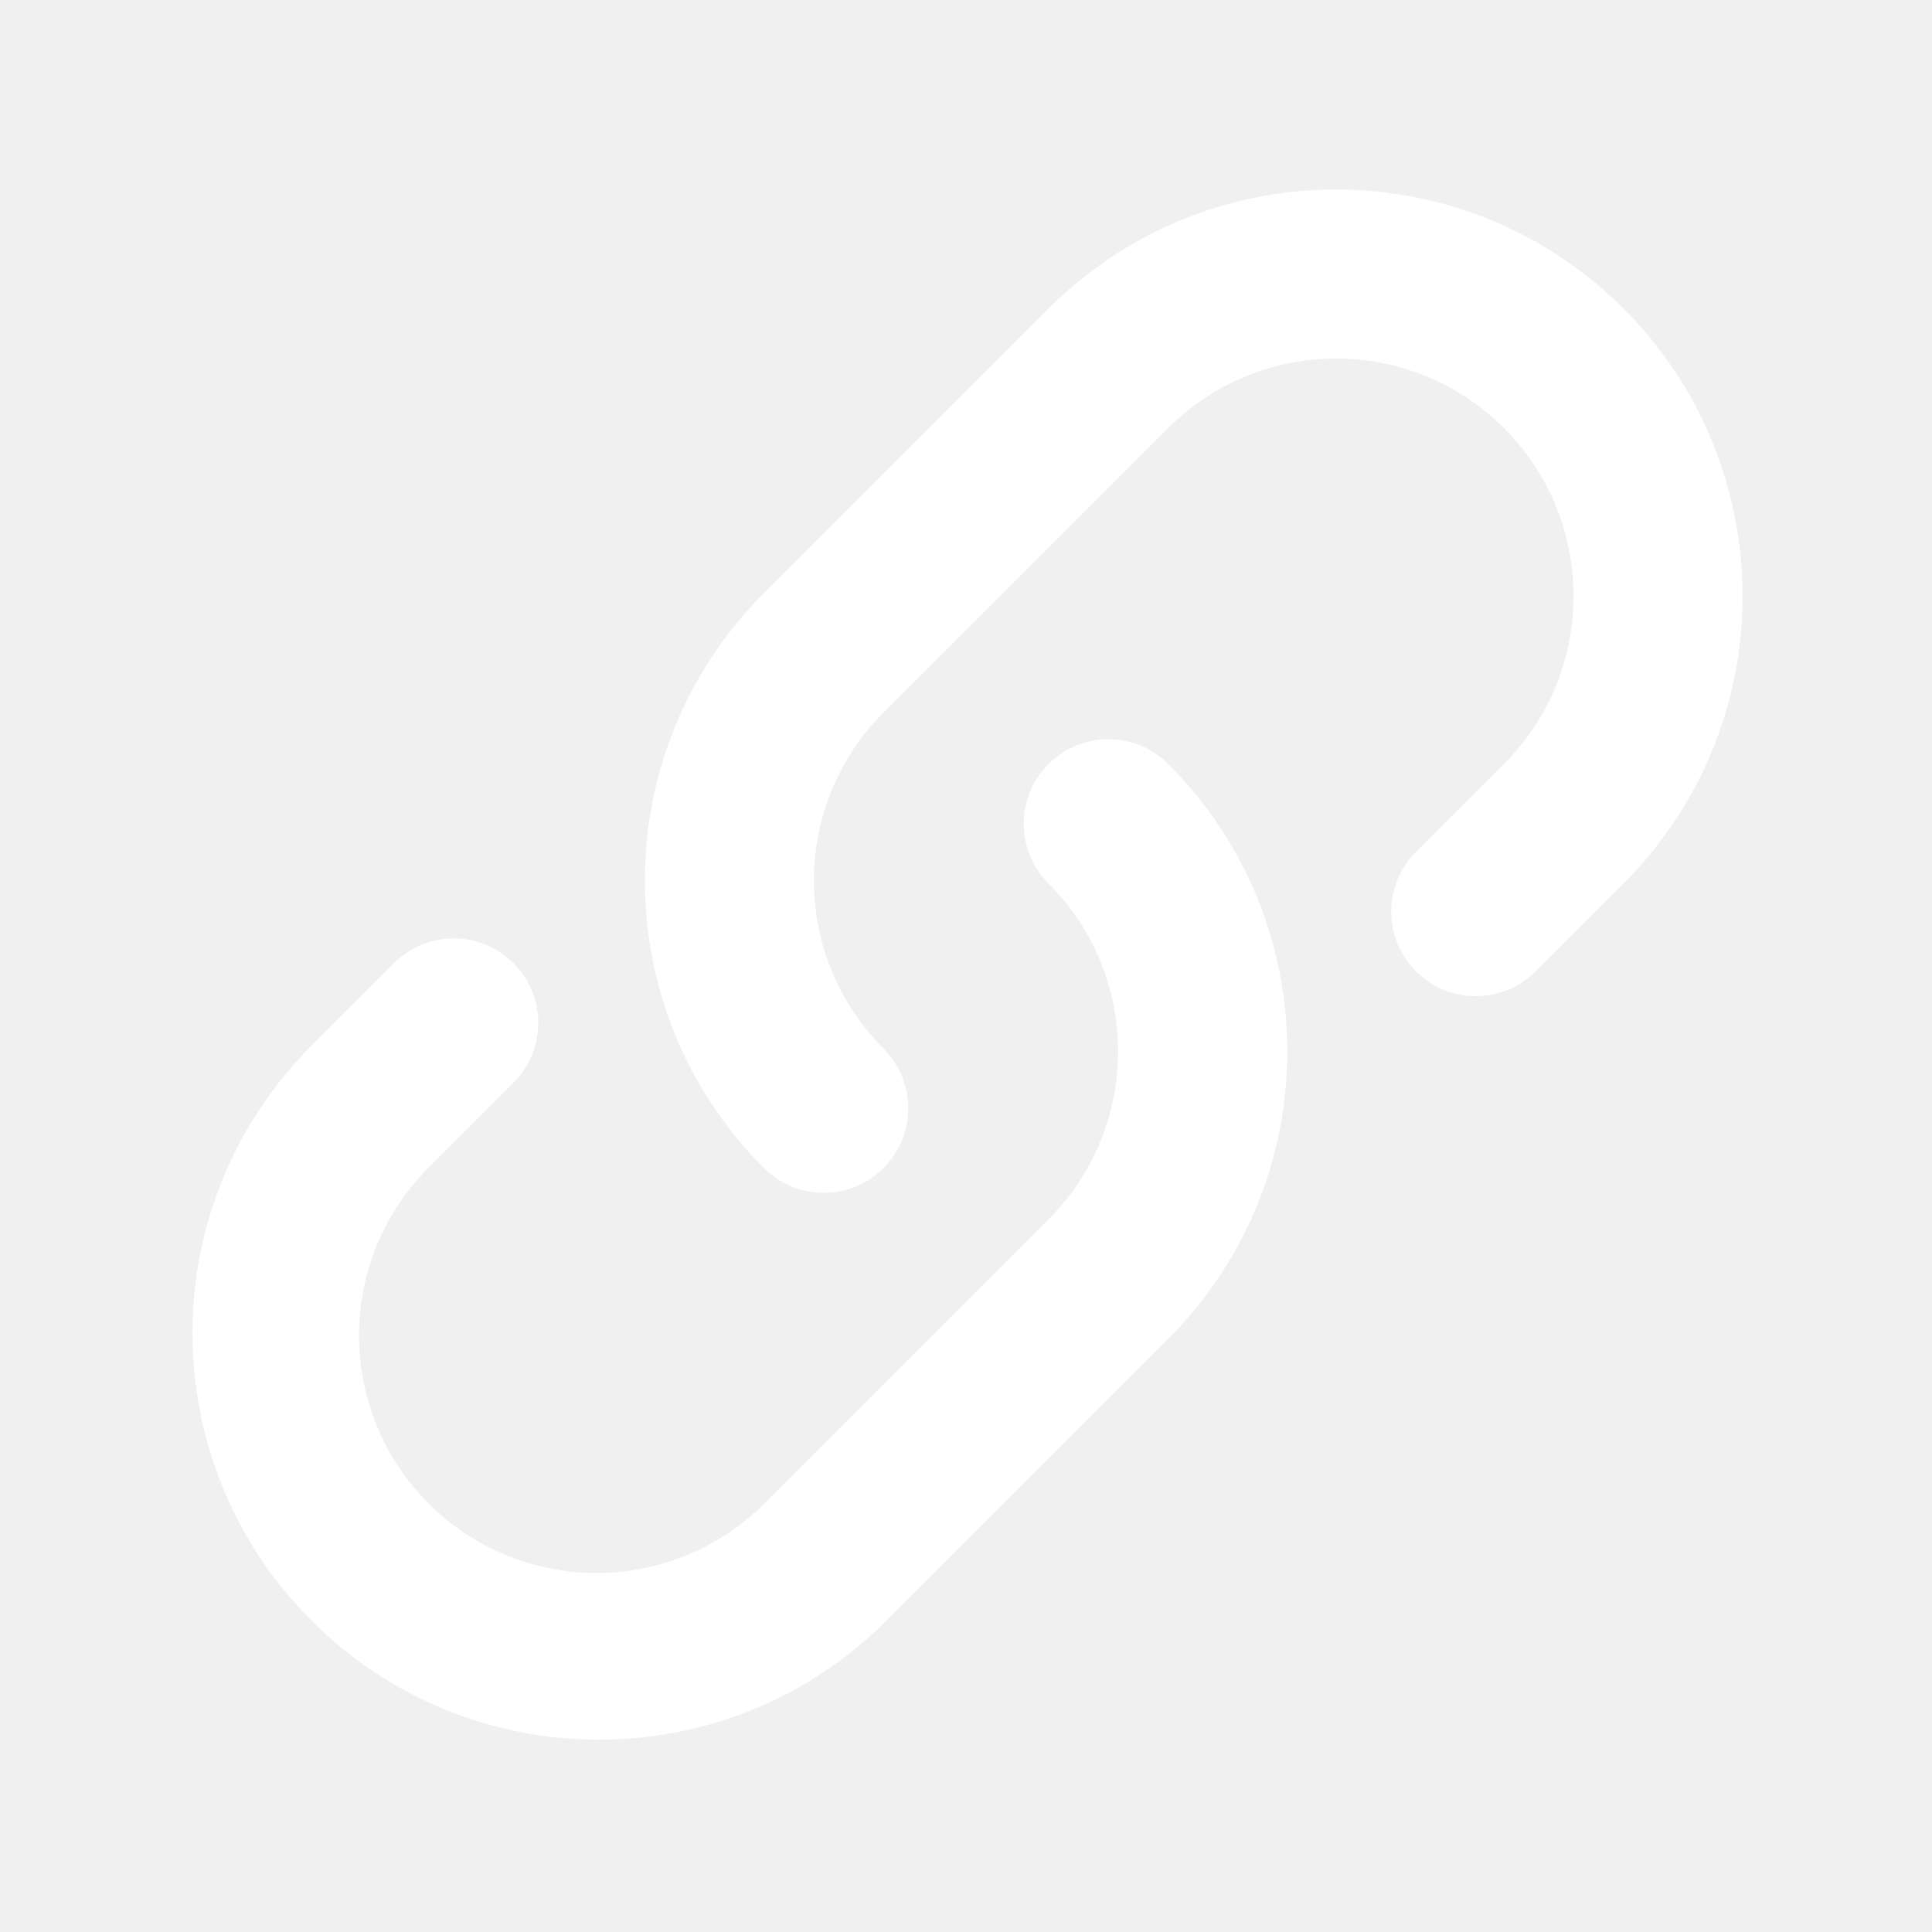
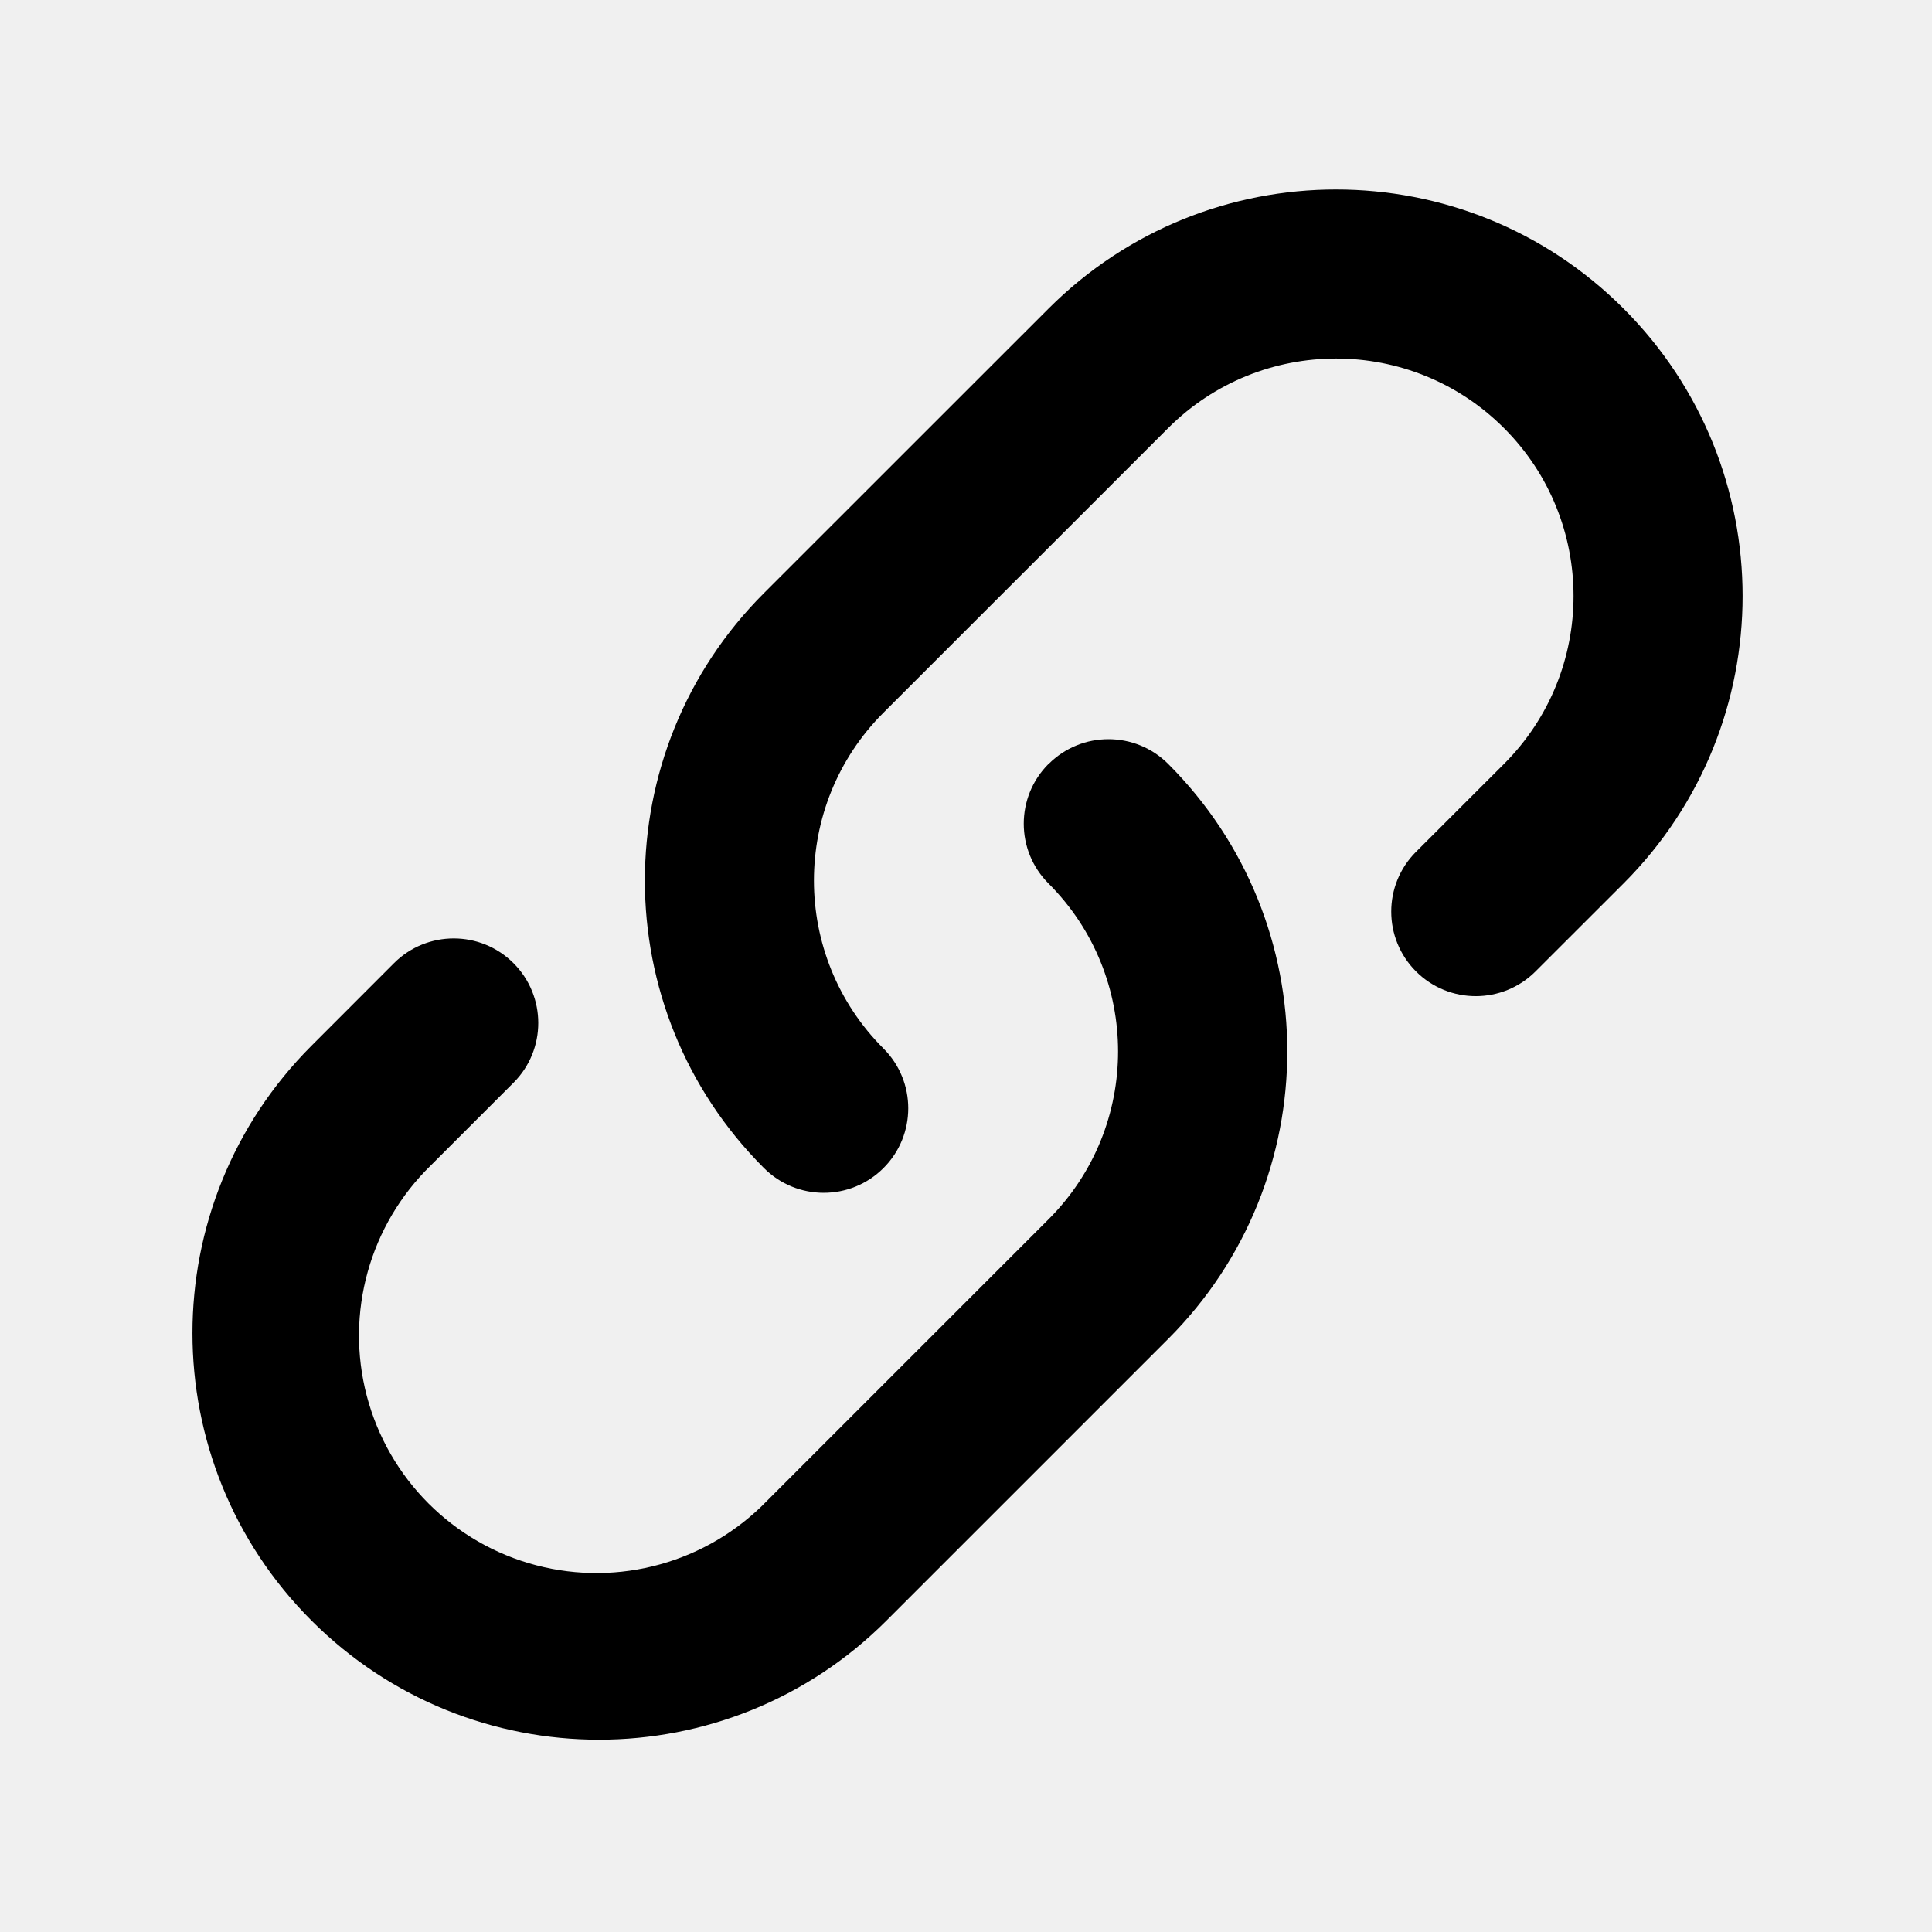
- <svg xmlns="http://www.w3.org/2000/svg" width="800px" height="800px" viewBox="0 0 24 24" fill="none">
-   <path fill-rule="evenodd" clip-rule="evenodd" d="M10.975 14.51a1.05 1.05 0 0 0 0-1.485 2.95 2.95 0 0 1 0-4.172l3.536-3.535a2.95 2.95 0 1 1 4.172 4.172l-1.093 1.092a1.05 1.05 0 0 0 1.485 1.485l1.093-1.092a5.05 5.05 0 0 0-7.142-7.142L9.49 7.368a5.05 5.05 0 0 0 0 7.142c.41.41 1.075.41 1.485 0zm2.05-5.02a1.05 1.05 0 0 0 0 1.485 2.95 2.95 0 0 1 0 4.172l-3.5 3.5a2.95 2.95 0 1 1-4.171-4.172l1.025-1.025a1.05 1.05 0 0 0-1.485-1.485L3.87 12.99a5.05 5.05 0 0 0 7.142 7.142l3.5-3.5a5.05 5.05 0 0 0 0-7.142 1.05 1.05 0 0 0-1.485 0z" fill="#fff" />
+ <svg xmlns="http://www.w3.org/2000/svg" viewBox="0 0 24 24" fill="none">
+   <path fill-rule="evenodd" clip-rule="evenodd" d="M10.975 14.51a1.05 1.05 0 0 0 0-1.485 2.95 2.95 0 0 1 0-4.172l3.536-3.535a2.95 2.95 0 1 1 4.172 4.172l-1.093 1.092a1.05 1.05 0 0 0 1.485 1.485l1.093-1.092a5.05 5.05 0 0 0-7.142-7.142L9.49 7.368a5.05 5.05 0 0 0 0 7.142c.41.41 1.075.41 1.485 0zm2.05-5.02a1.05 1.05 0 0 0 0 1.485 2.95 2.95 0 0 1 0 4.172l-3.5 3.5a2.95 2.95 0 1 1-4.171-4.172l1.025-1.025a1.05 1.05 0 0 0-1.485-1.485L3.87 12.99a5.05 5.05 0 0 0 7.142 7.142l3.5-3.5a5.05 5.05 0 0 0 0-7.142 1.05 1.05 0 0 0-1.485 0z" fill="currentColor" />
</svg>
